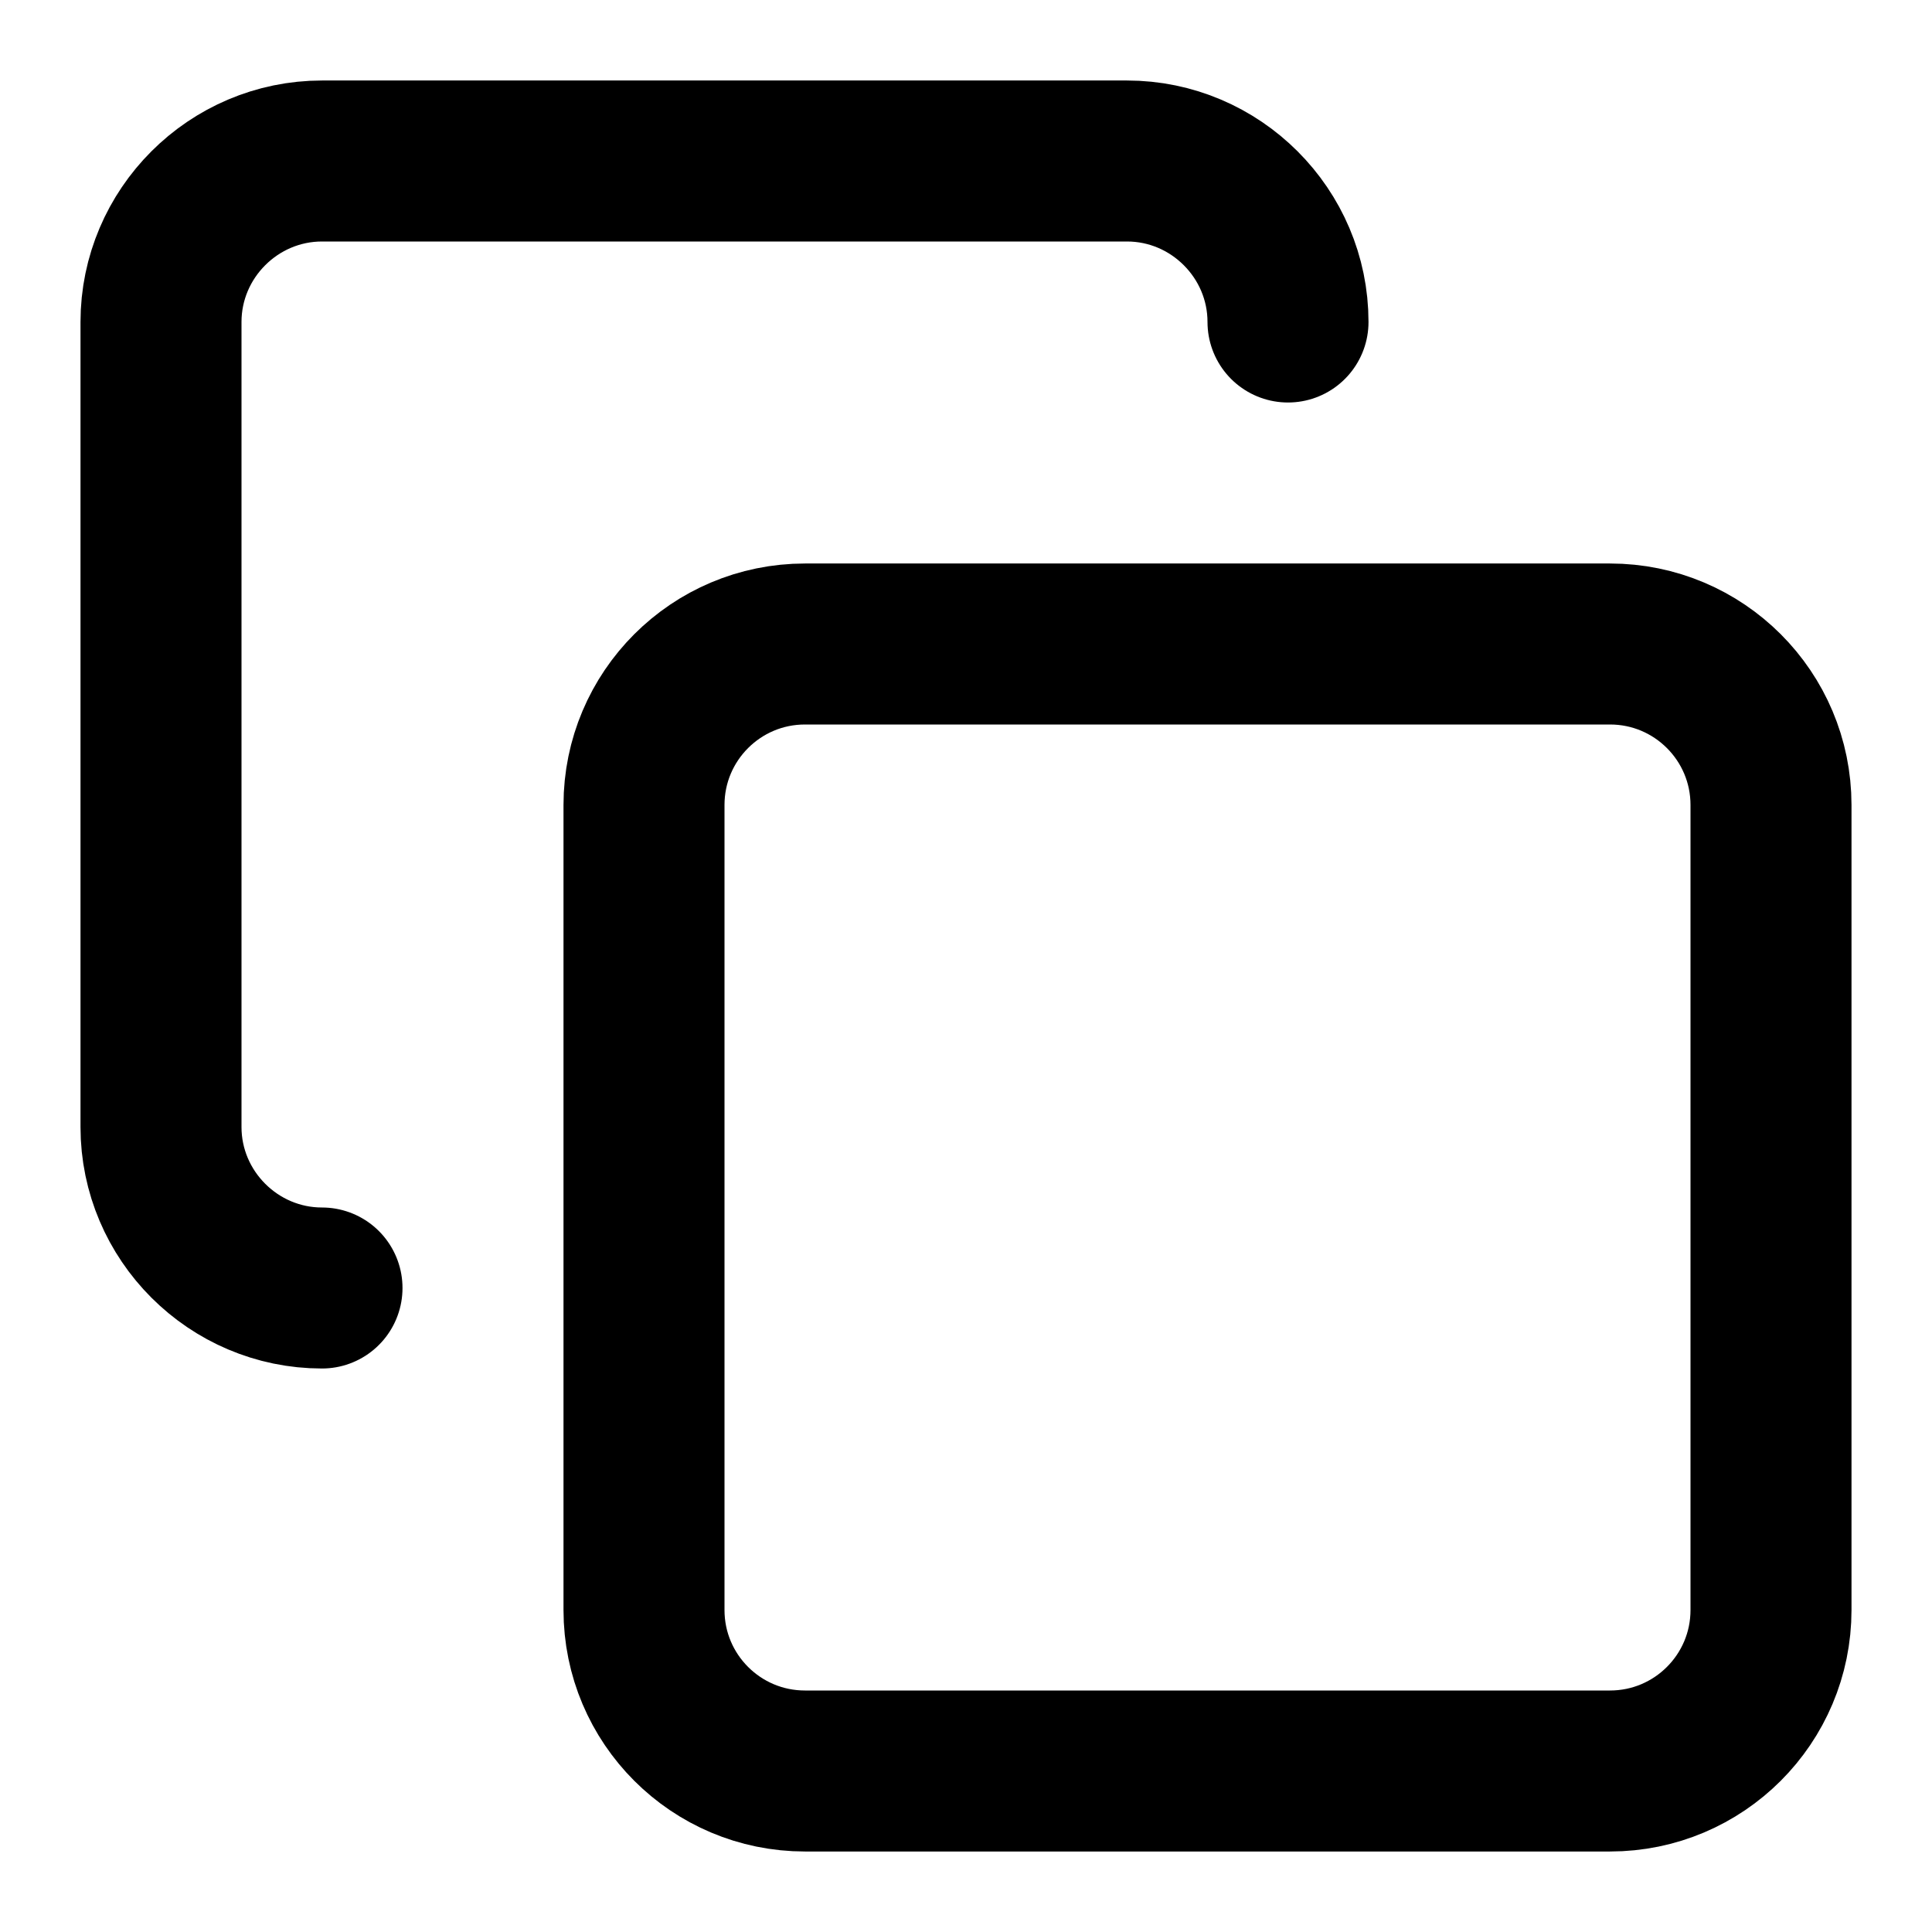
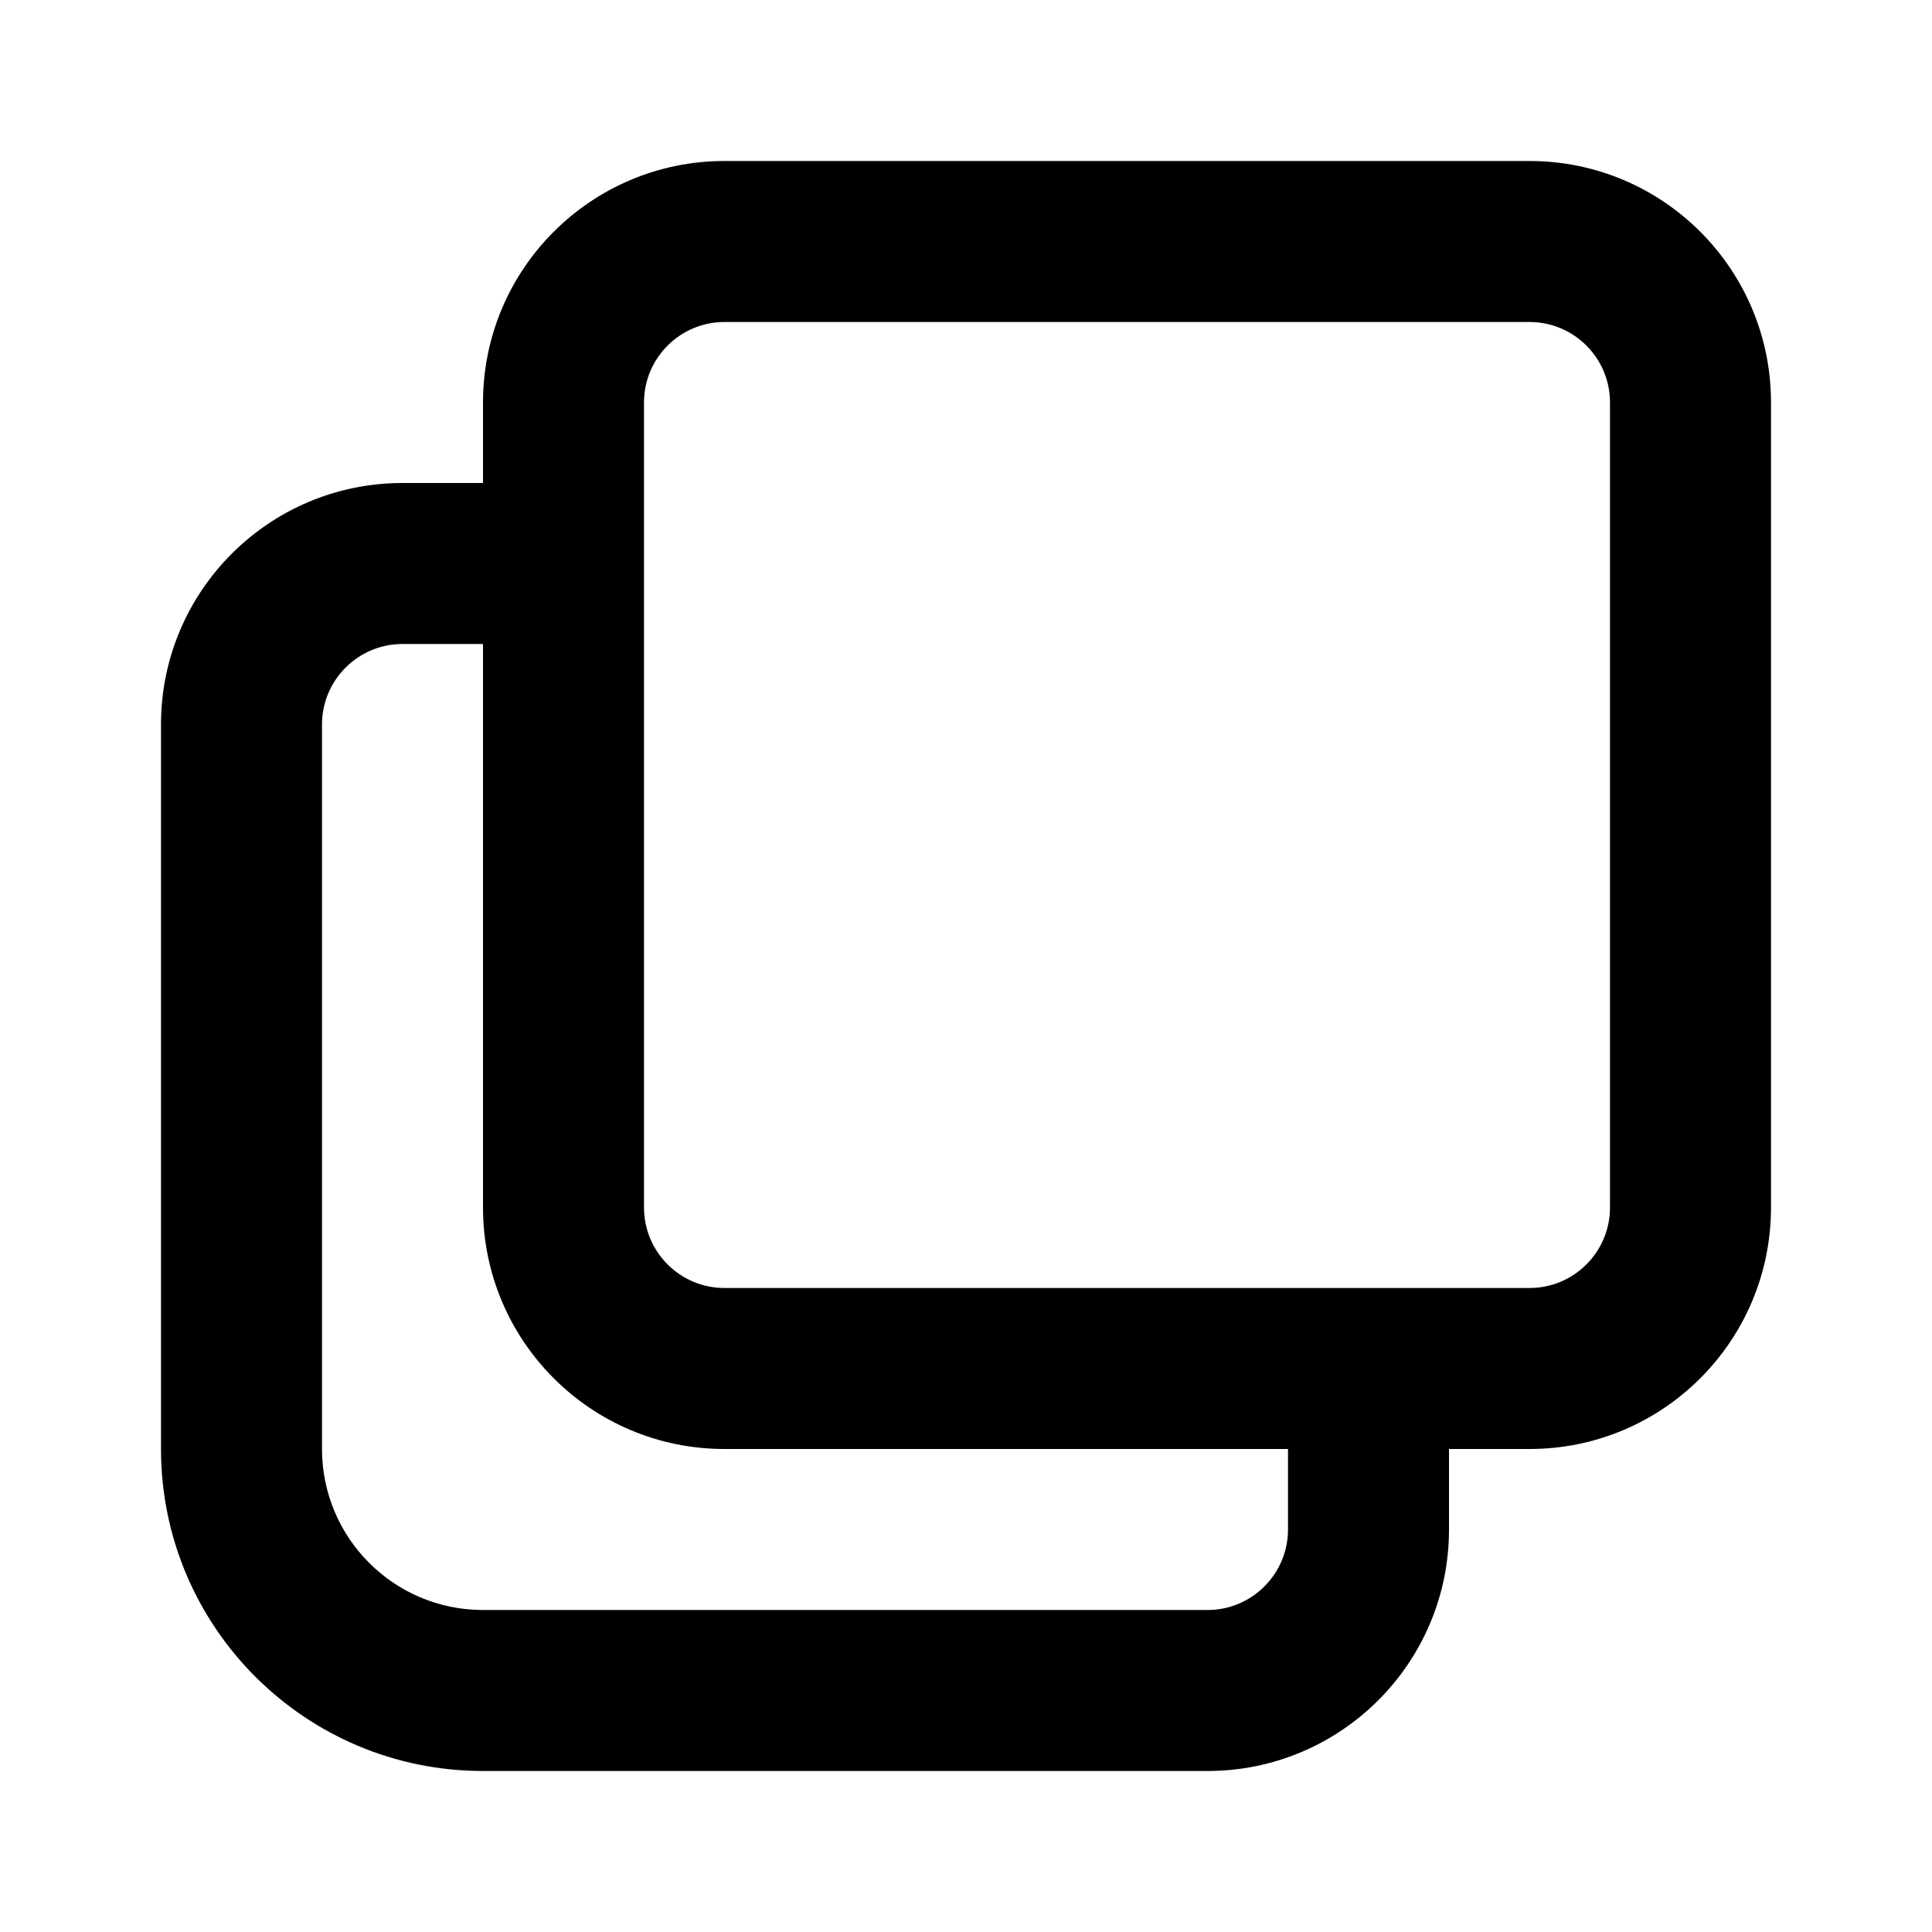
- <svg xmlns="http://www.w3.org/2000/svg" class="lucide lucide-copy" width="24" height="24" viewBox="0 0 24 24" fill="none" stroke="currentColor" stroke-width="2" stroke-linecap="round" stroke-linejoin="round">
-   <rect width="14" height="14" x="8" y="8" rx="2" ry="2" />
-   <path d="M4 16c-1.1 0-2-.9-2-2V4c0-1.1.9-2 2-2h10c1.1 0 2 .9 2 2" />
+ <svg xmlns="http://www.w3.org/2000/svg" width="24" height="24" viewBox="0 0 24 24" fill="none">
+   <path d="M20 5C20 4.448 19.552 4 19 4H9C8.448 4 8 4.448 8 5V15C8 15.552 8.448 16 9 16H19C19.552 16 20 15.552 20 15V5ZM4 18C4 19.105 4.895 20 6 20H15C15.552 20 16 19.552 16 19V18H9C7.343 18 6 16.657 6 15V8H5C4.448 8 4 8.448 4 9V18ZM22 15C22 16.657 20.657 18 19 18H18V19C18 20.657 16.657 22 15 22H6C3.791 22 2 20.209 2 18V9C2 7.343 3.343 6 5 6H6V5C6 3.343 7.343 2 9 2H19C20.657 2 22 3.343 22 5V15Z" fill="black" />
</svg>
